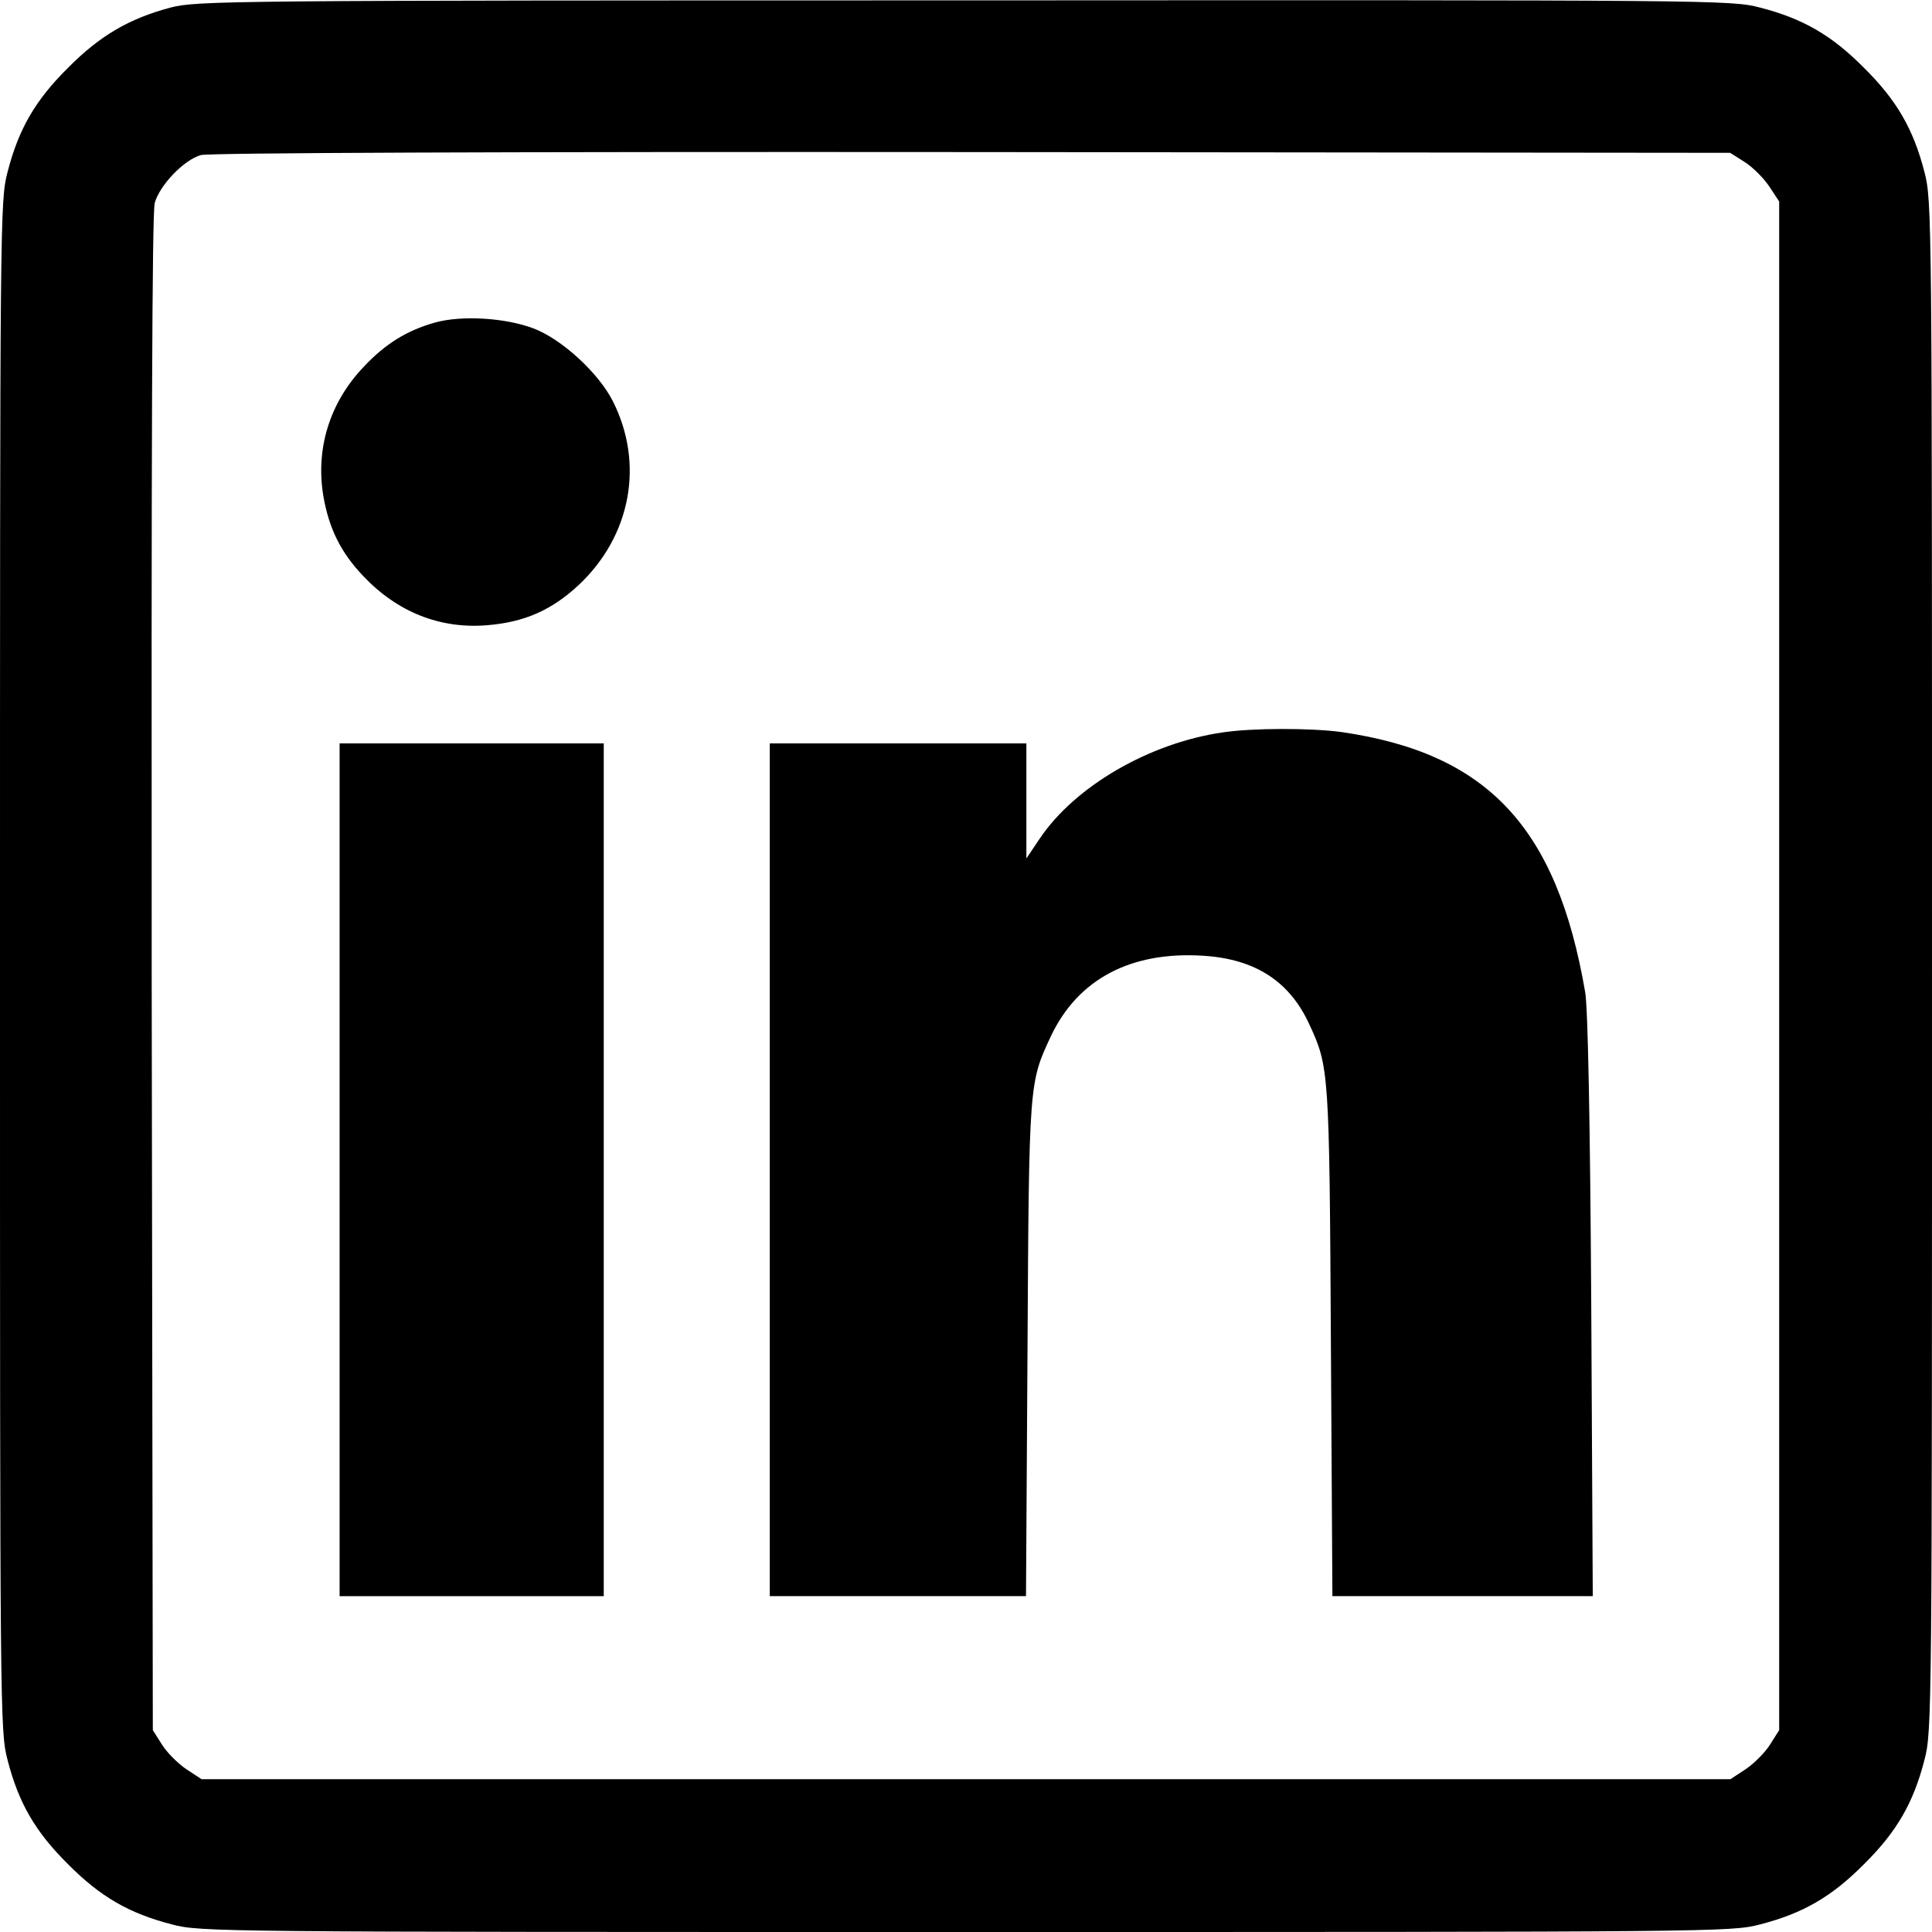
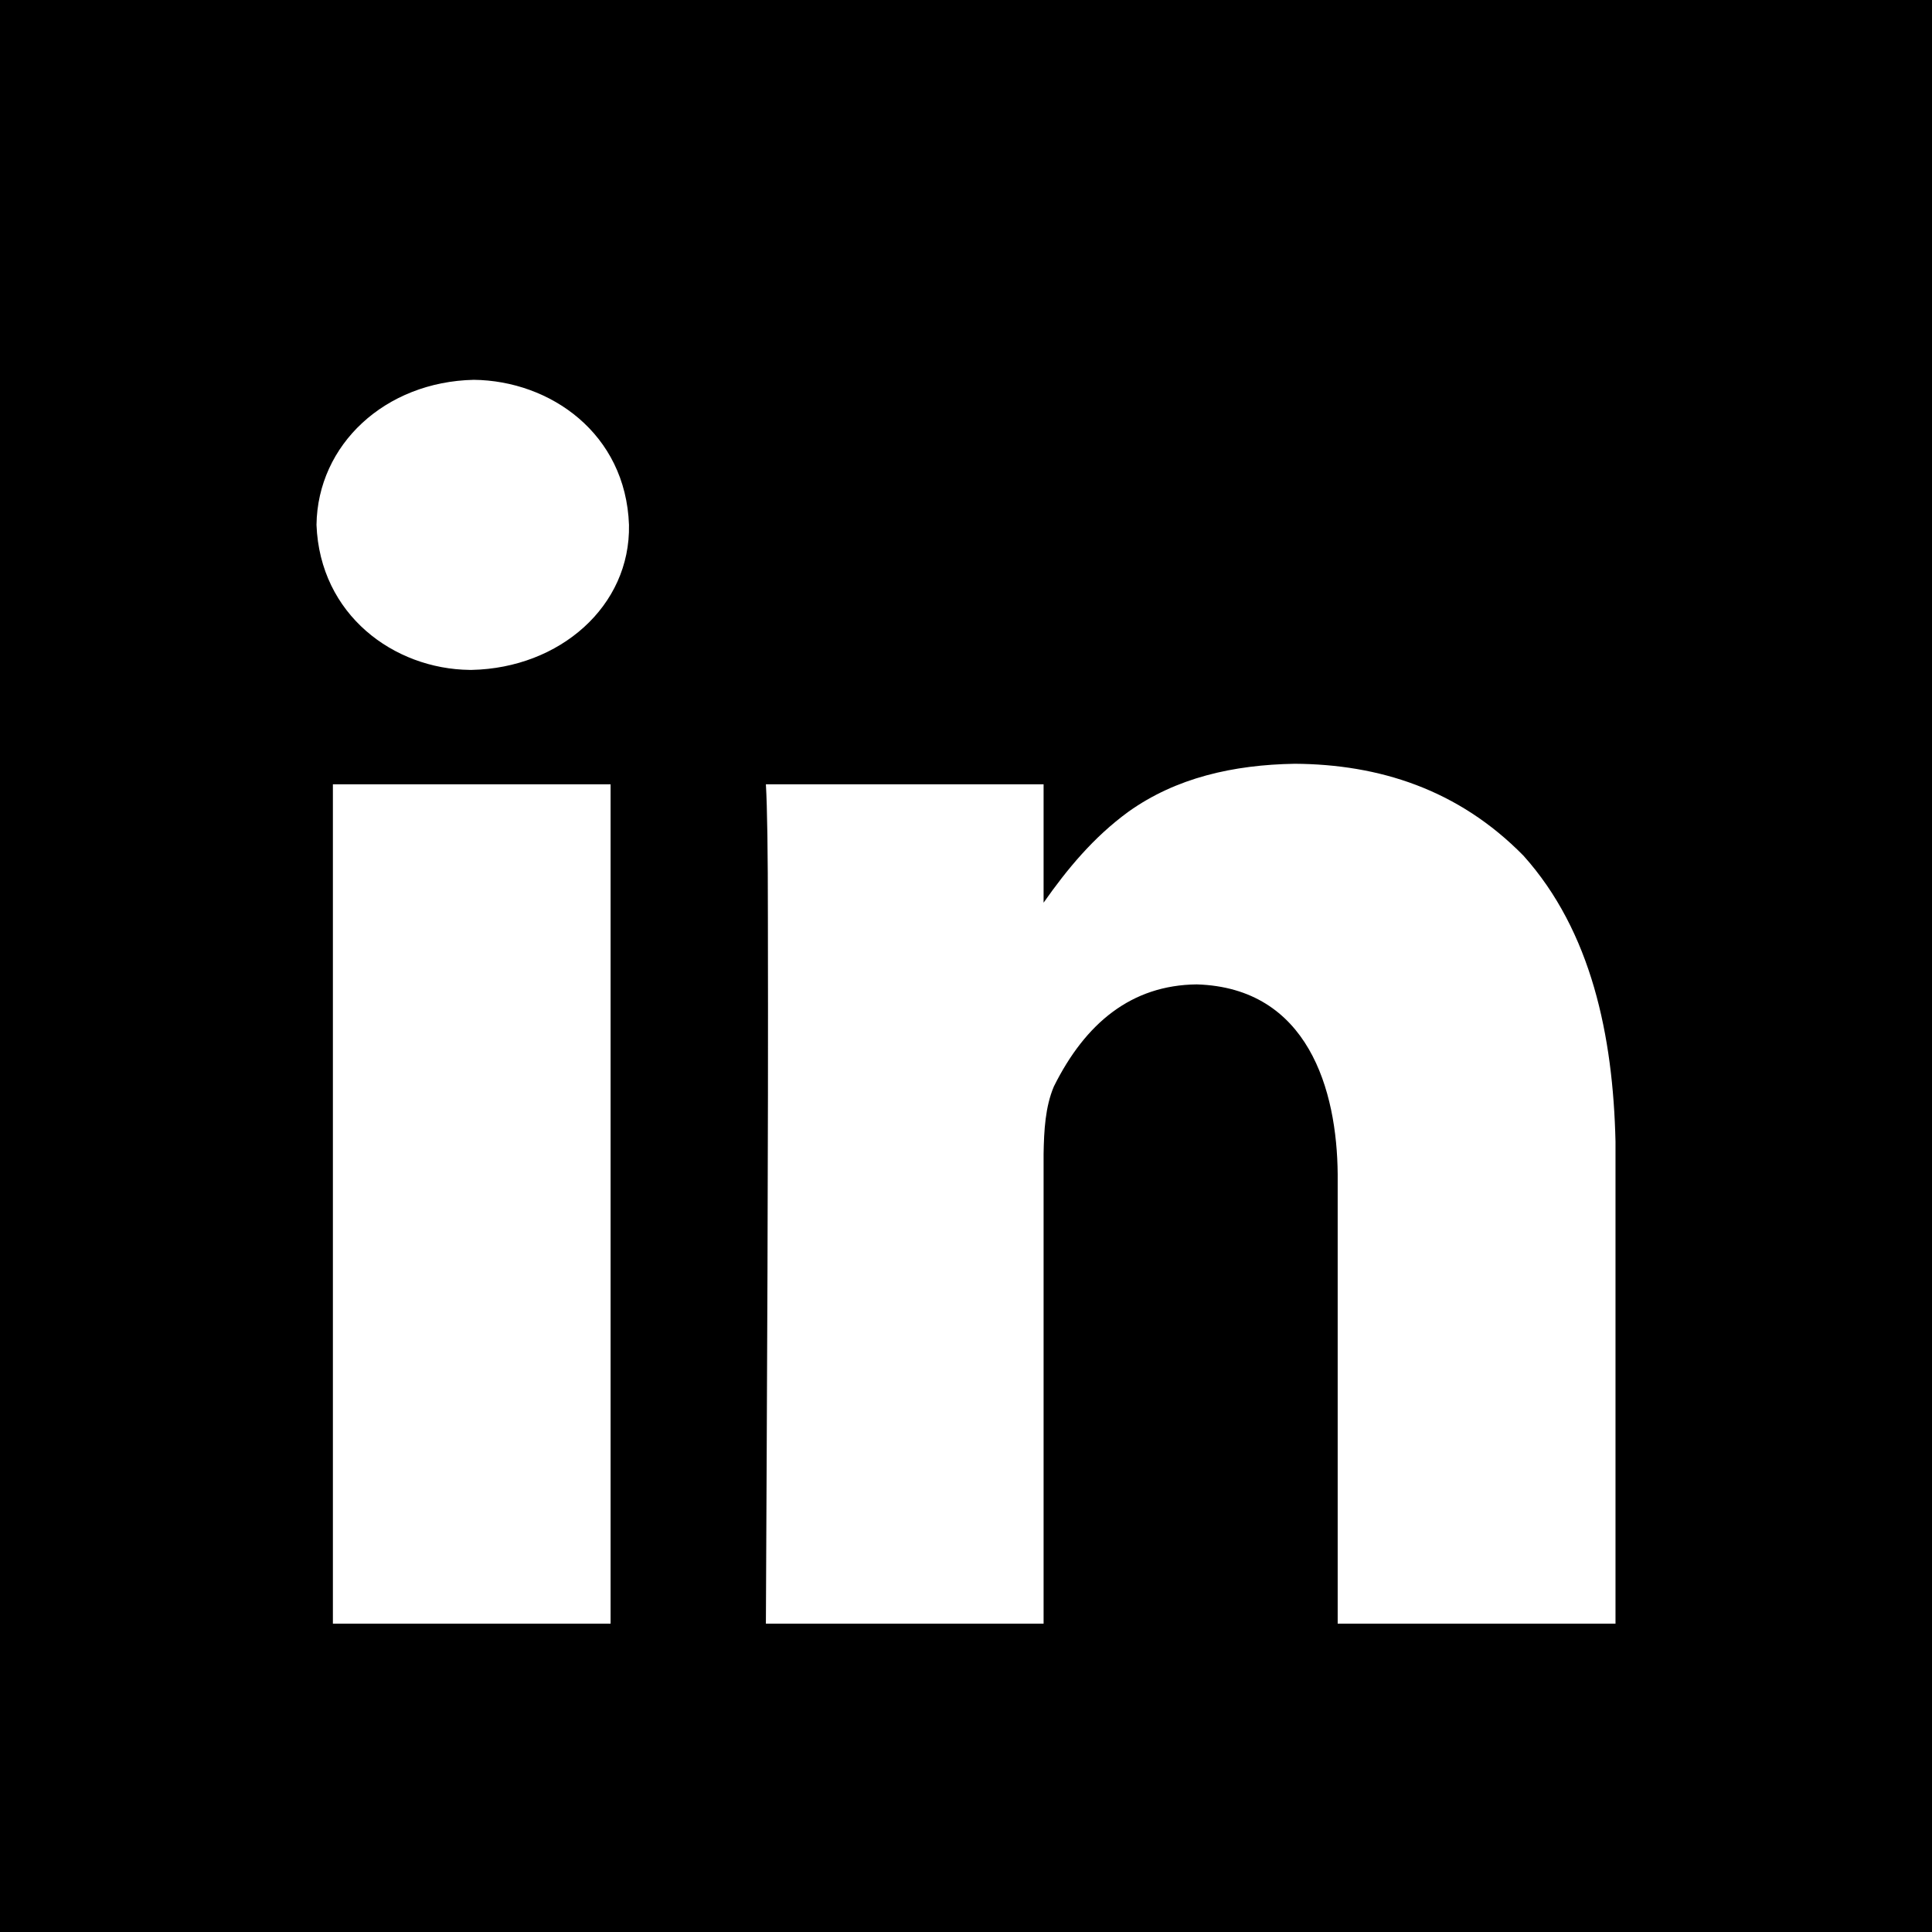
- <svg xmlns="http://www.w3.org/2000/svg" version="1.0" width="512pt" height="512pt" viewBox="0 0 512 512" preserveAspectRatio="xMidYMid meet">
-   <g transform="translate(0,512) scale(0.1,-0.1)" fill="#000000" stroke="none">
-     <path d="M452 5100 c-109 -29 -187 -74 -272 -160 -87 -86 -131 -163 -160 -276 -20 -76 -20 -118 -20 -2104 0 -1986 0 -2028 20 -2104 29 -113 73 -190 160 -276 86 -87 163 -131 276 -160 76 -20 118 -20 2104 -20 1986 0 2028 0 2104 20 113 29 190 73 276 160 87 86 131 163 160 276 20 76 20 118 20 2104 0 1986 0 2028 -20 2104 -29 113 -73 190 -160 276 -86 87 -163 131 -276 160 -76 20 -117 20 -2108 19 -1967 0 -2033 -1 -2104 -19z m4171 -409 c21 -13 50 -42 65 -64 l27 -41 0 -2025 0 -2026 -24 -38 c-13 -21 -42 -50 -64 -65 l-41 -27 -2026 0 -2026 0 -41 27 c-22 15 -51 44 -64 65 l-24 38 -3 2004 c-1 1390 1 2015 8 2043 13 47 77 114 122 127 21 6 793 9 2043 8 l2010 -2 38 -24z" />
-     <path d="M1152 4265 c-74 -21 -131 -56 -189 -118 -90 -95 -127 -217 -106 -342 15 -86 46 -149 106 -212 90 -95 203 -140 327 -130 100 8 172 40 244 107 138 130 174 321 90 487 -38 75 -136 165 -211 193 -75 28 -190 35 -261 15z" />
-     <path d="M3240 3179 c-194 -28 -392 -143 -485 -282 l-35 -52 0 153 0 152 -340 0 -340 0 0 -1130 0 -1130 339 0 340 0 4 653 c4 709 4 707 62 831 72 152 213 226 406 213 136 -9 227 -68 279 -182 52 -112 53 -123 57 -842 l4 -673 345 0 345 0 -4 768 c-3 499 -9 790 -16 832 -75 438 -259 634 -646 690 -81 11 -236 11 -315 -1z" />
-     <path d="M900 2020 l0 -1130 350 0 350 0 0 1130 0 1130 -350 0 -350 0 0 -1130z" />
-   </g>
+ <svg xmlns="http://www.w3.org/2000/svg" version="1.1" id="svg2" x="0px" y="0px" width="1200px" height="1200px" viewBox="0 0 1200 1200" enable-background="new 0 0 1200 1200" xml:space="preserve">
+   <path id="path13441" d="M0,0v1200h1200V0H0z M294.287,235.913  c47.53,0.535,94.35,33.325,96.387,90.088c1.016,50.475-42.971,88.921-97.632,90.088h-1.318  c-47.057-0.543-93.012-34.156-95.142-90.088C197.253,276.088,239.209,237.097,294.287,235.913z M804.199,474.39  c52.255,0.324,101.572,15.826,142.09,57.13c42.106,46.96,55.624,111.71,57.129,177.538v299.414H830.859V729.419  c-0.384-52.302-18.3-115.877-87.524-117.993c-40.571,0.432-69.18,24.007-88.77,63.428c-5.348,12.688-6.118,27.273-6.372,41.821  v291.797H475.708c0.66-145.877,1.567-291.743,1.245-437.622c0-41.438-0.399-69.34-1.245-83.716h172.485v73.535  c14.641-20.823,30.879-40.571,52.66-56.47C730.398,483.114,765.889,475.031,804.199,474.39z M206.763,487.134h172.485v521.338  H206.763V487.134L206.763,487.134z" />
</svg>
